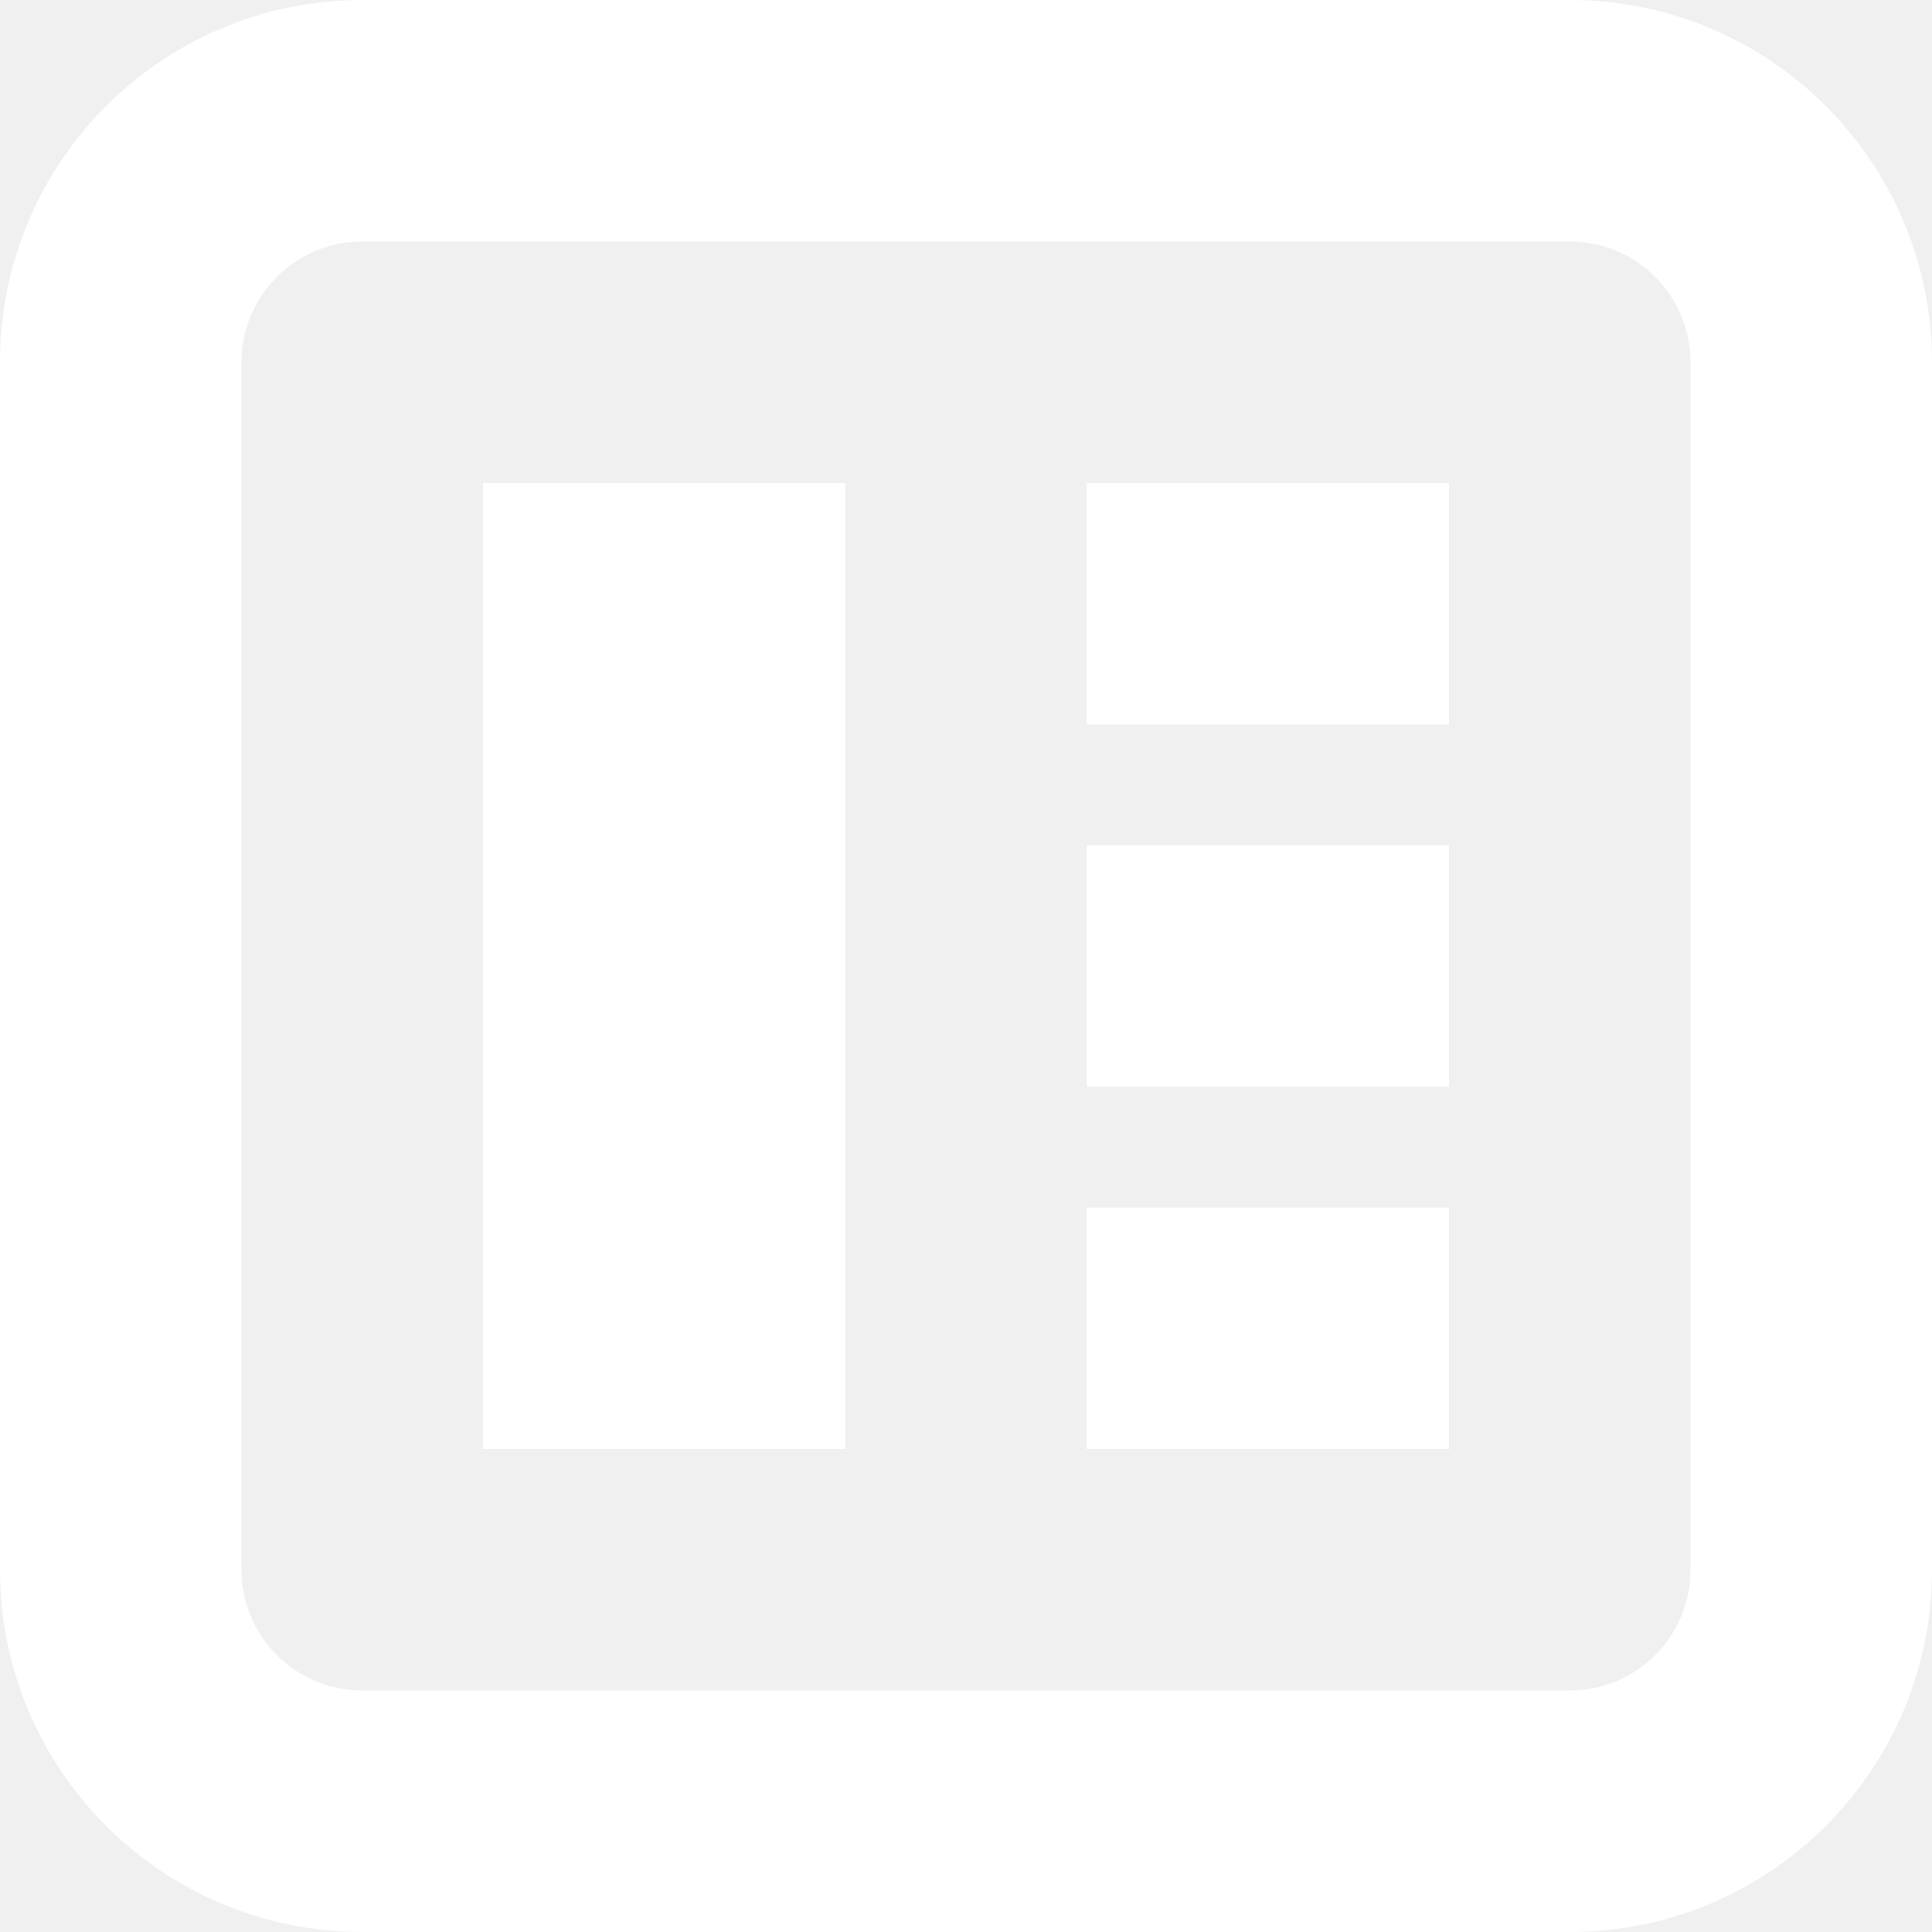
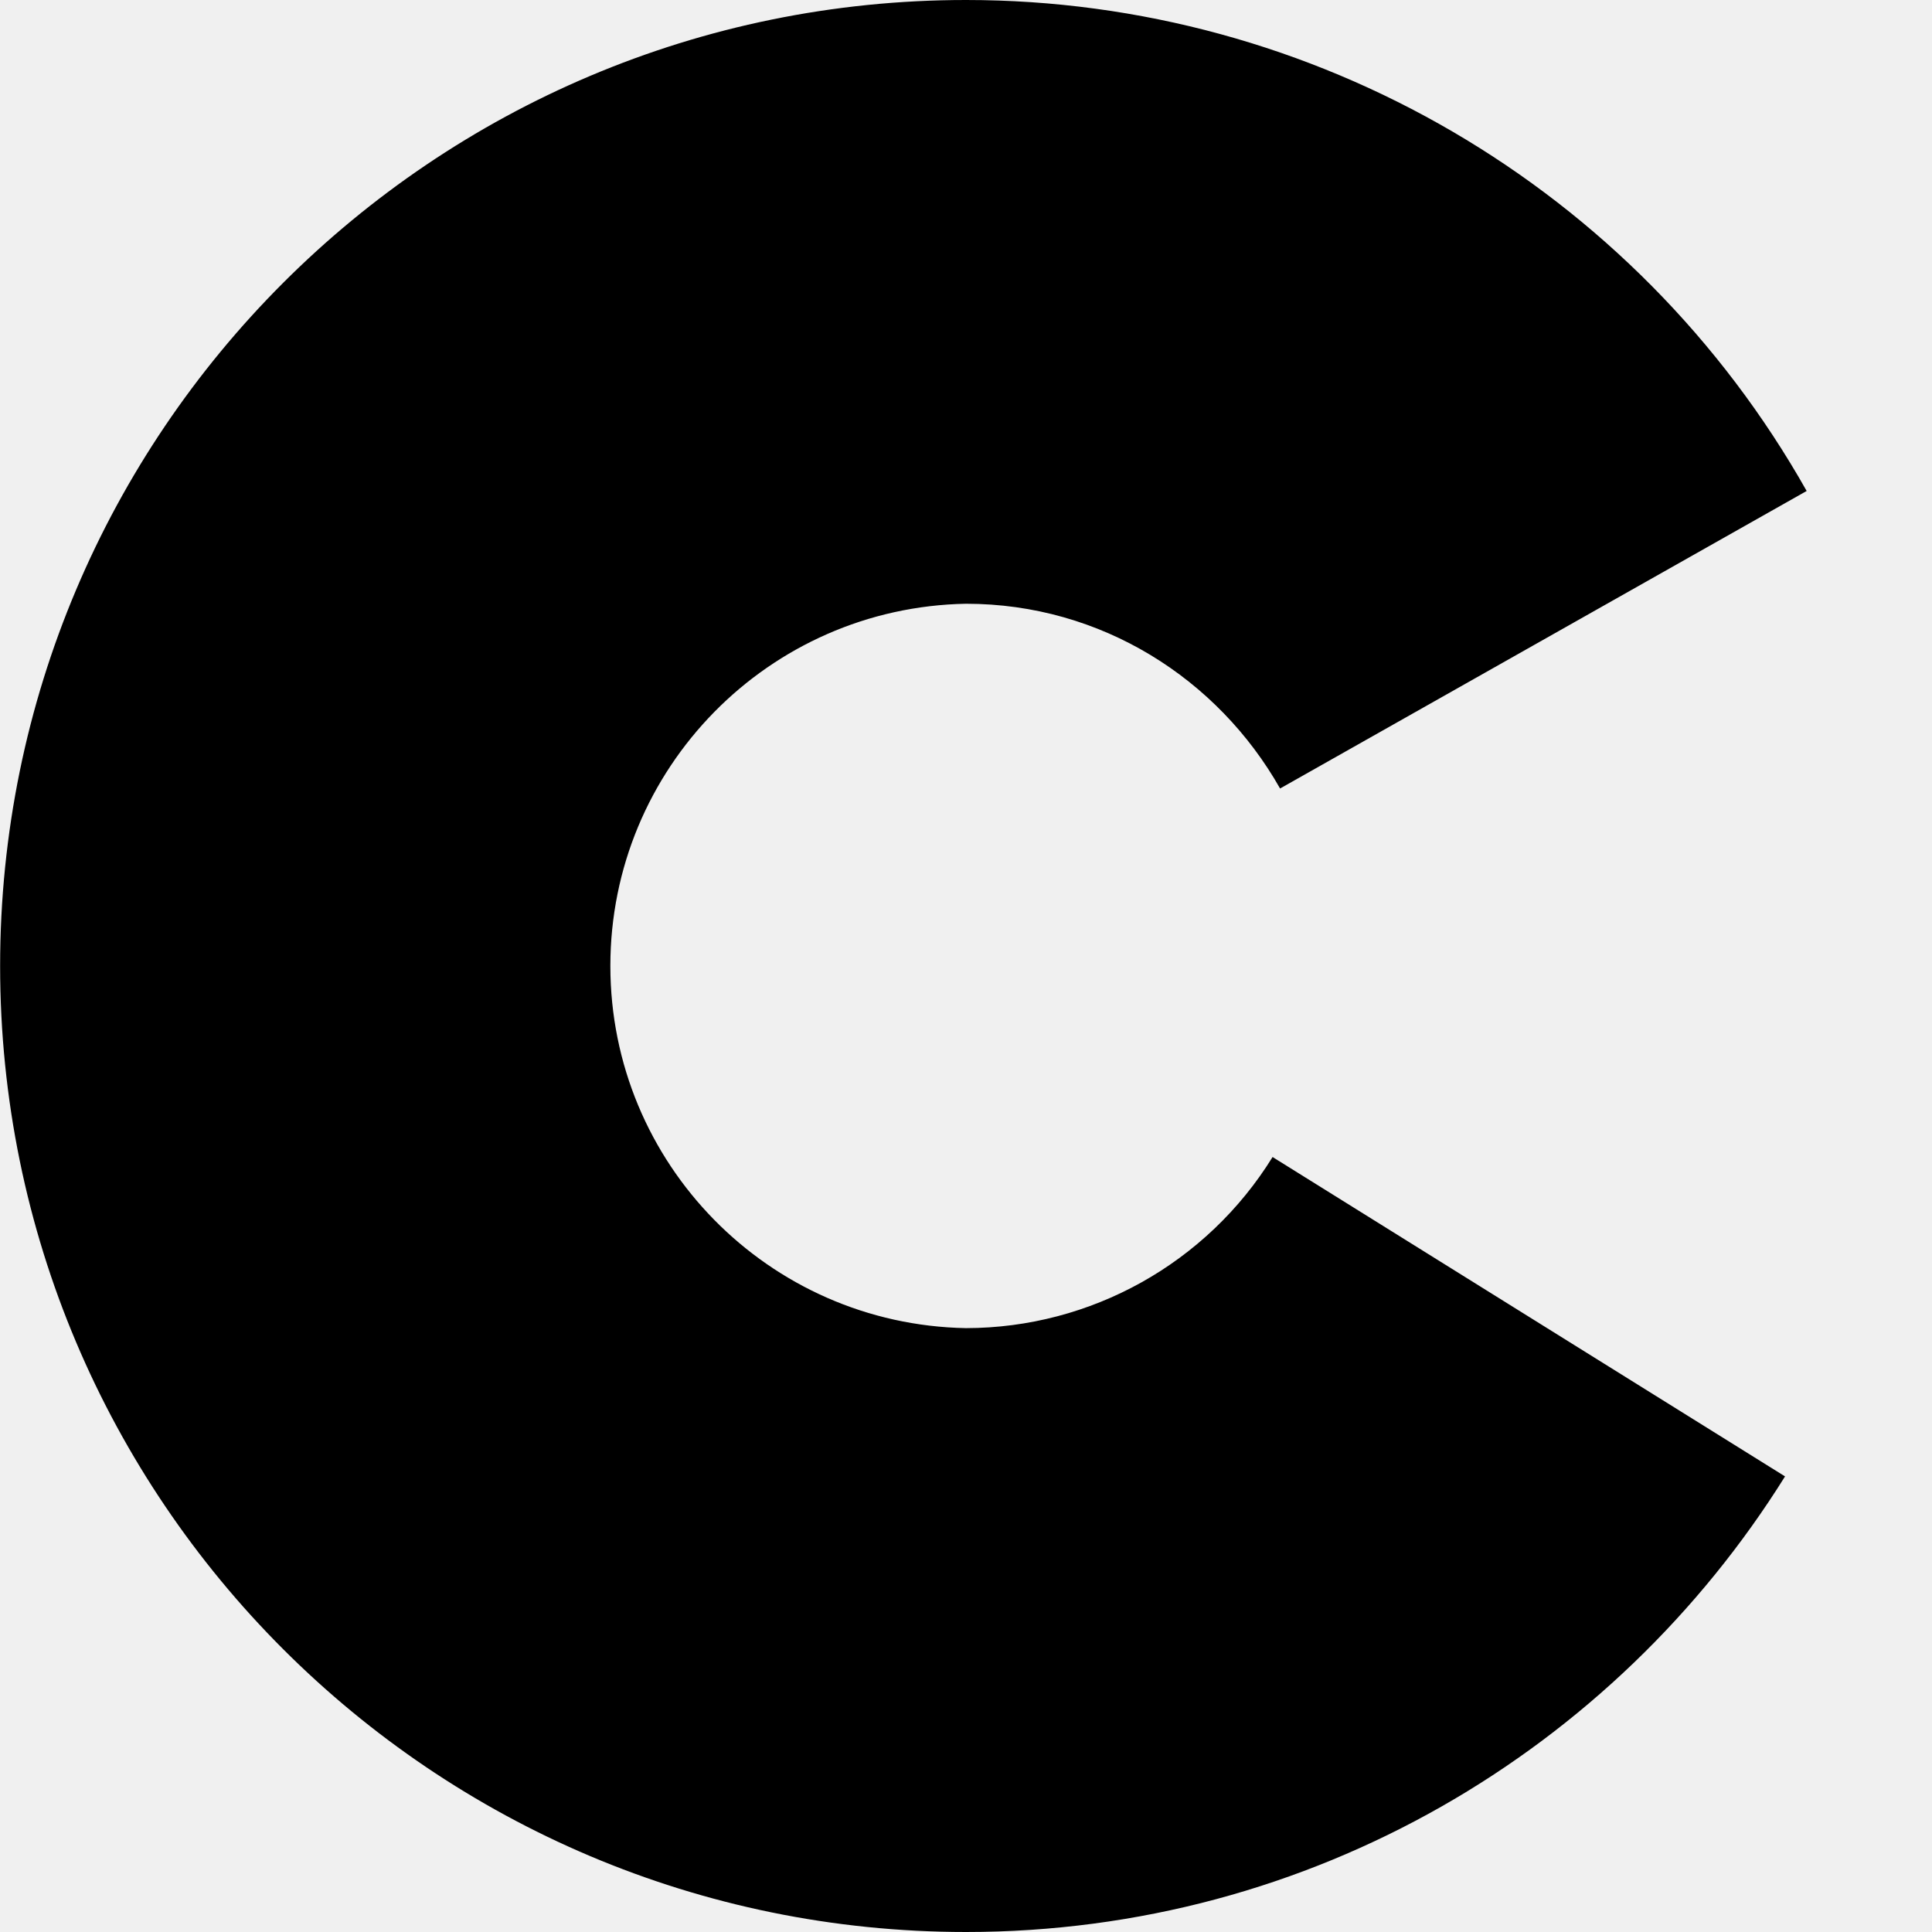
- <svg xmlns="http://www.w3.org/2000/svg" t="1581494444270" class="icon" viewBox="0 0 1024 1024" version="1.1" p-id="6139" width="200" height="200">
-   <defs>
-     <style type="text/css" />
-   </defs>
-   <path d="M832 1024H192a192 192 0 0 1-192-192V192a192 192 0 0 1 192-192h640c105.984 0 192 85.952 192 192v640c0 106.048-86.016 192-192 192z m64-832a64 64 0 0 0-64-64H192C156.672 128 128 156.672 128 192v640a64 64 0 0 0 64 64h640c35.392 0 64-28.608 64-64V192zM576 640h192v128h-192v-128z m0-192h192v128h-192v-128z m0-192h192v128h-192v-128z m-320 0h192v512h-192V256z" p-id="6140" fill="#ffffff" />
+ <svg xmlns="http://www.w3.org/2000/svg" t="1581566683499" class="icon" viewBox="0 0 1024 1024" version="1.1" p-id="2790" width="200" height="200">
+   <path d="M674.496 613.248A191.36 191.36 0 0 1 512 703.936 192 192 0 0 1 512 320c71.68 0 133.504 39.744 166.464 97.92l279.104-157.696A511.552 511.552 0 0 0 512 0 512 512 0 0 0 0.064 512 512 512 0 0 0 512 1024c183.296 0 343.68-96.64 434.112-241.472l-271.616-169.28z" p-id="2791" />
</svg>
